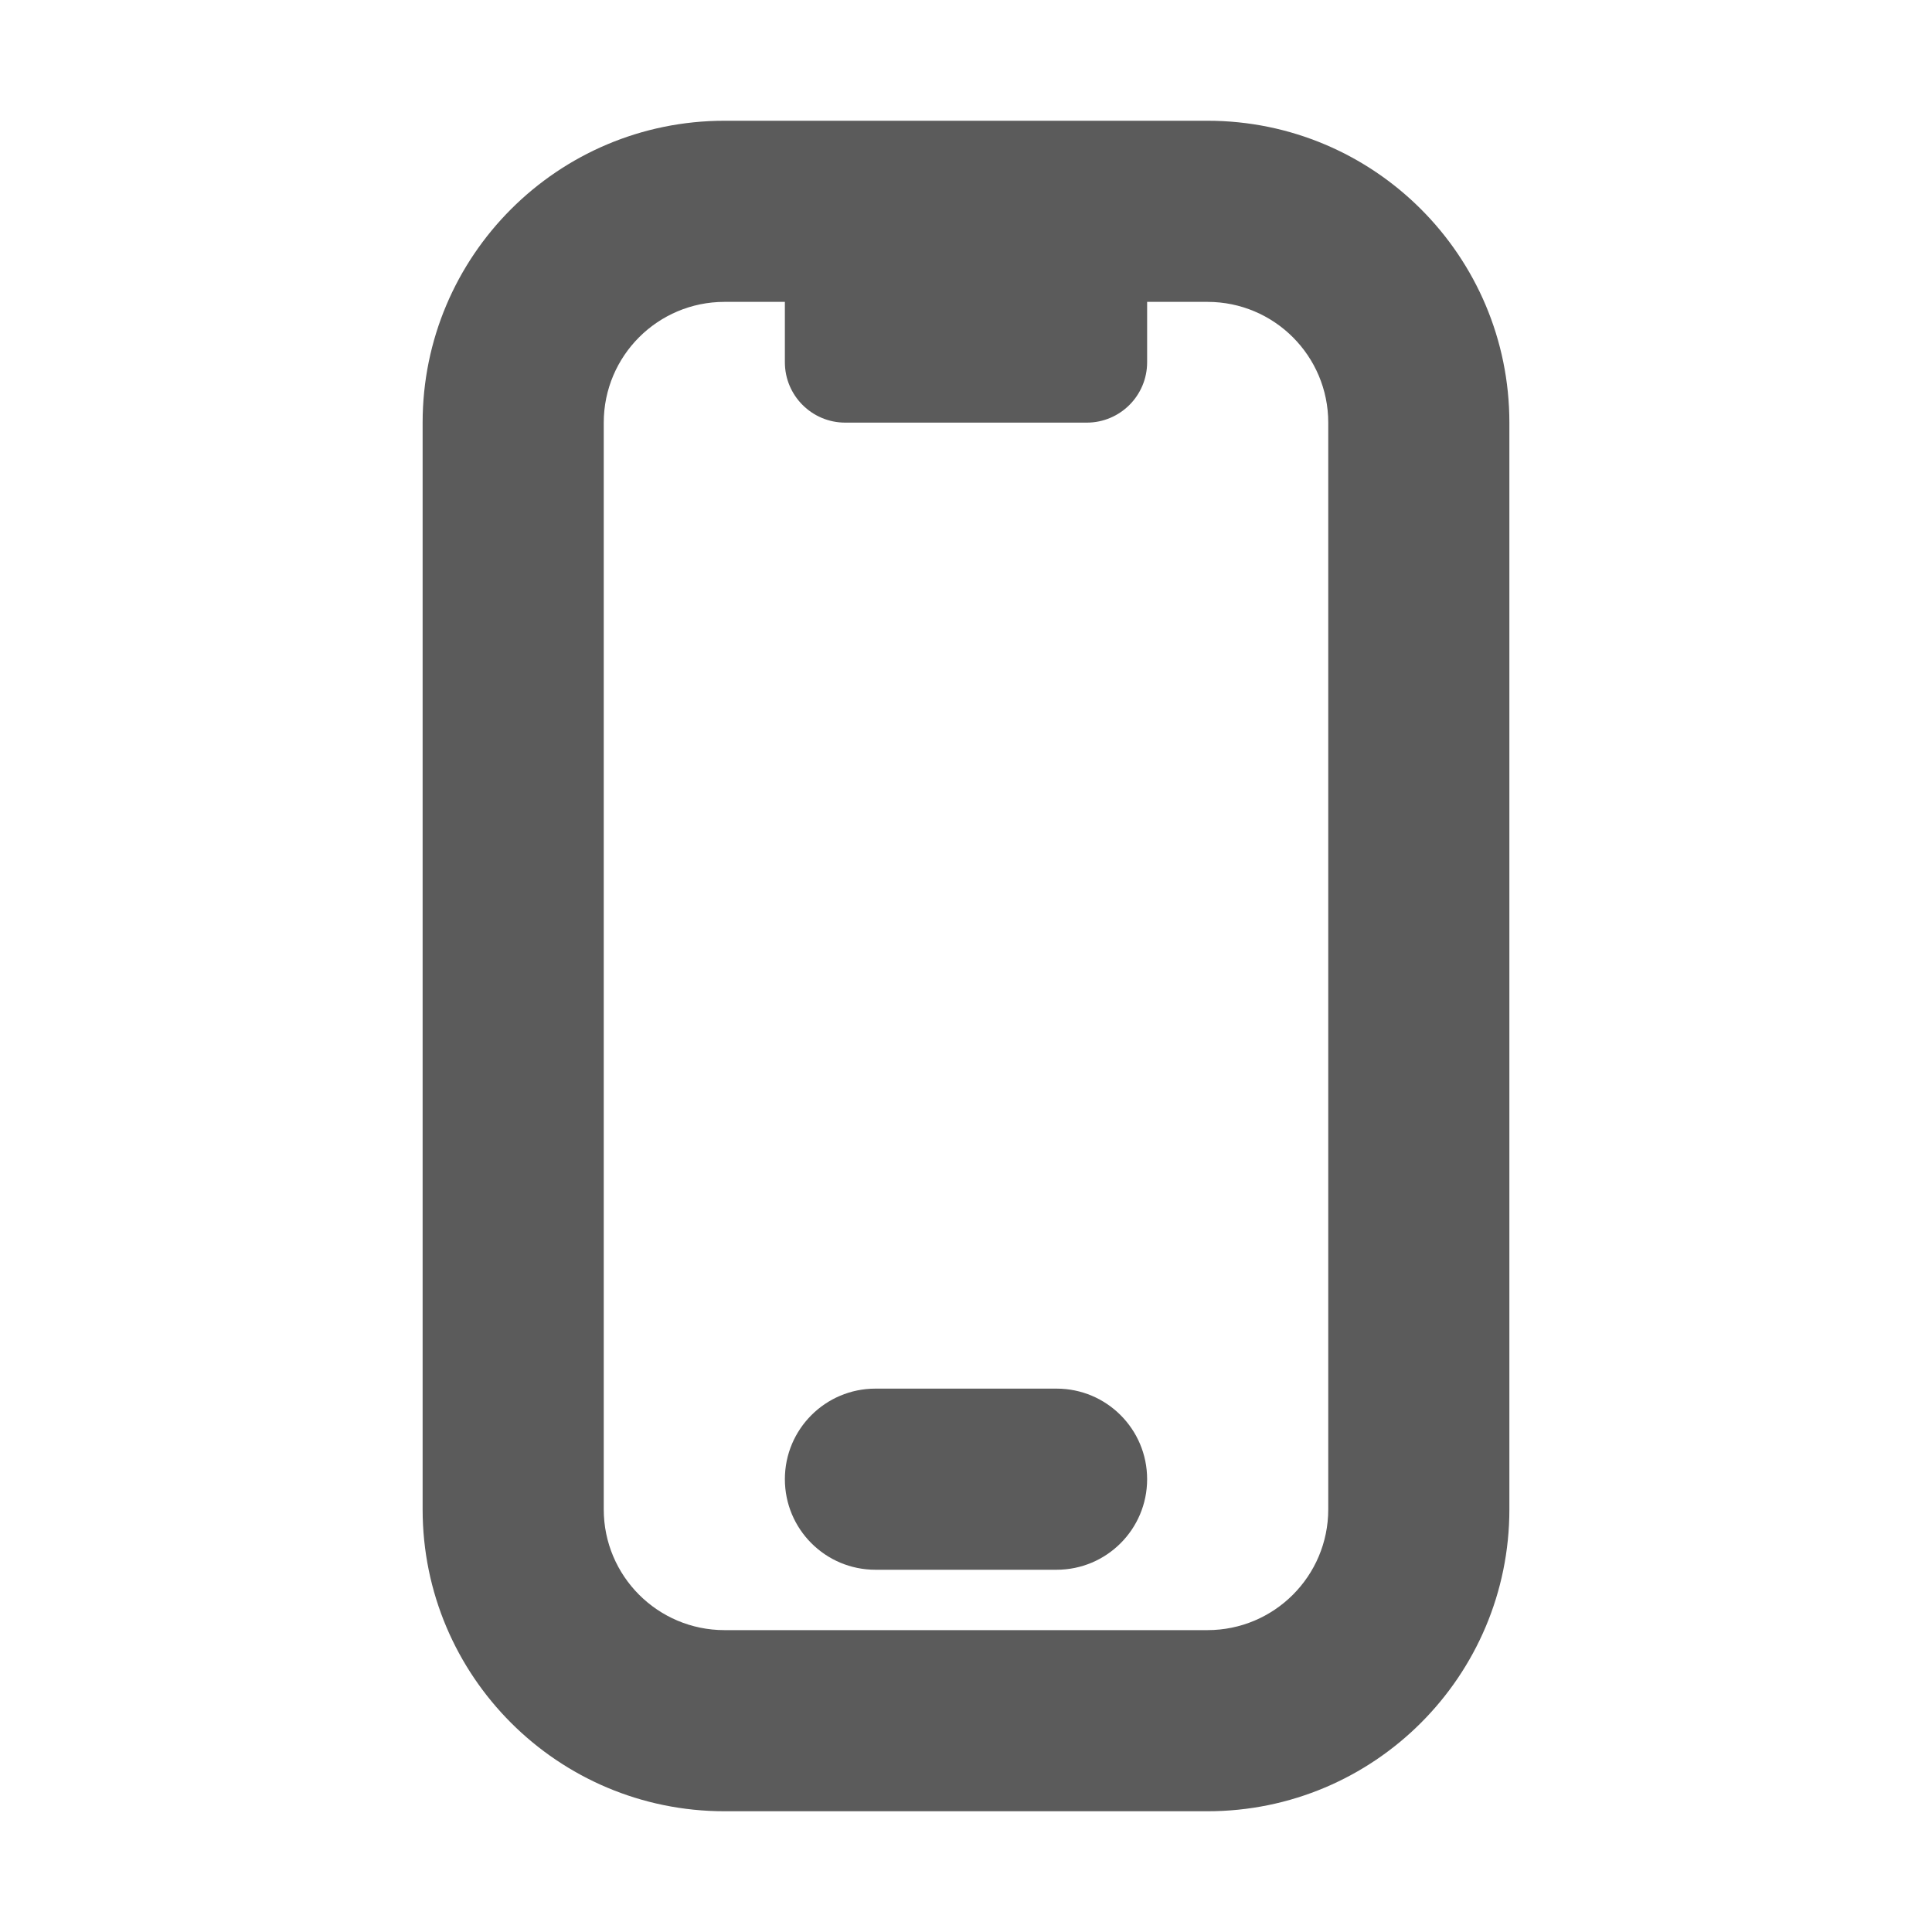
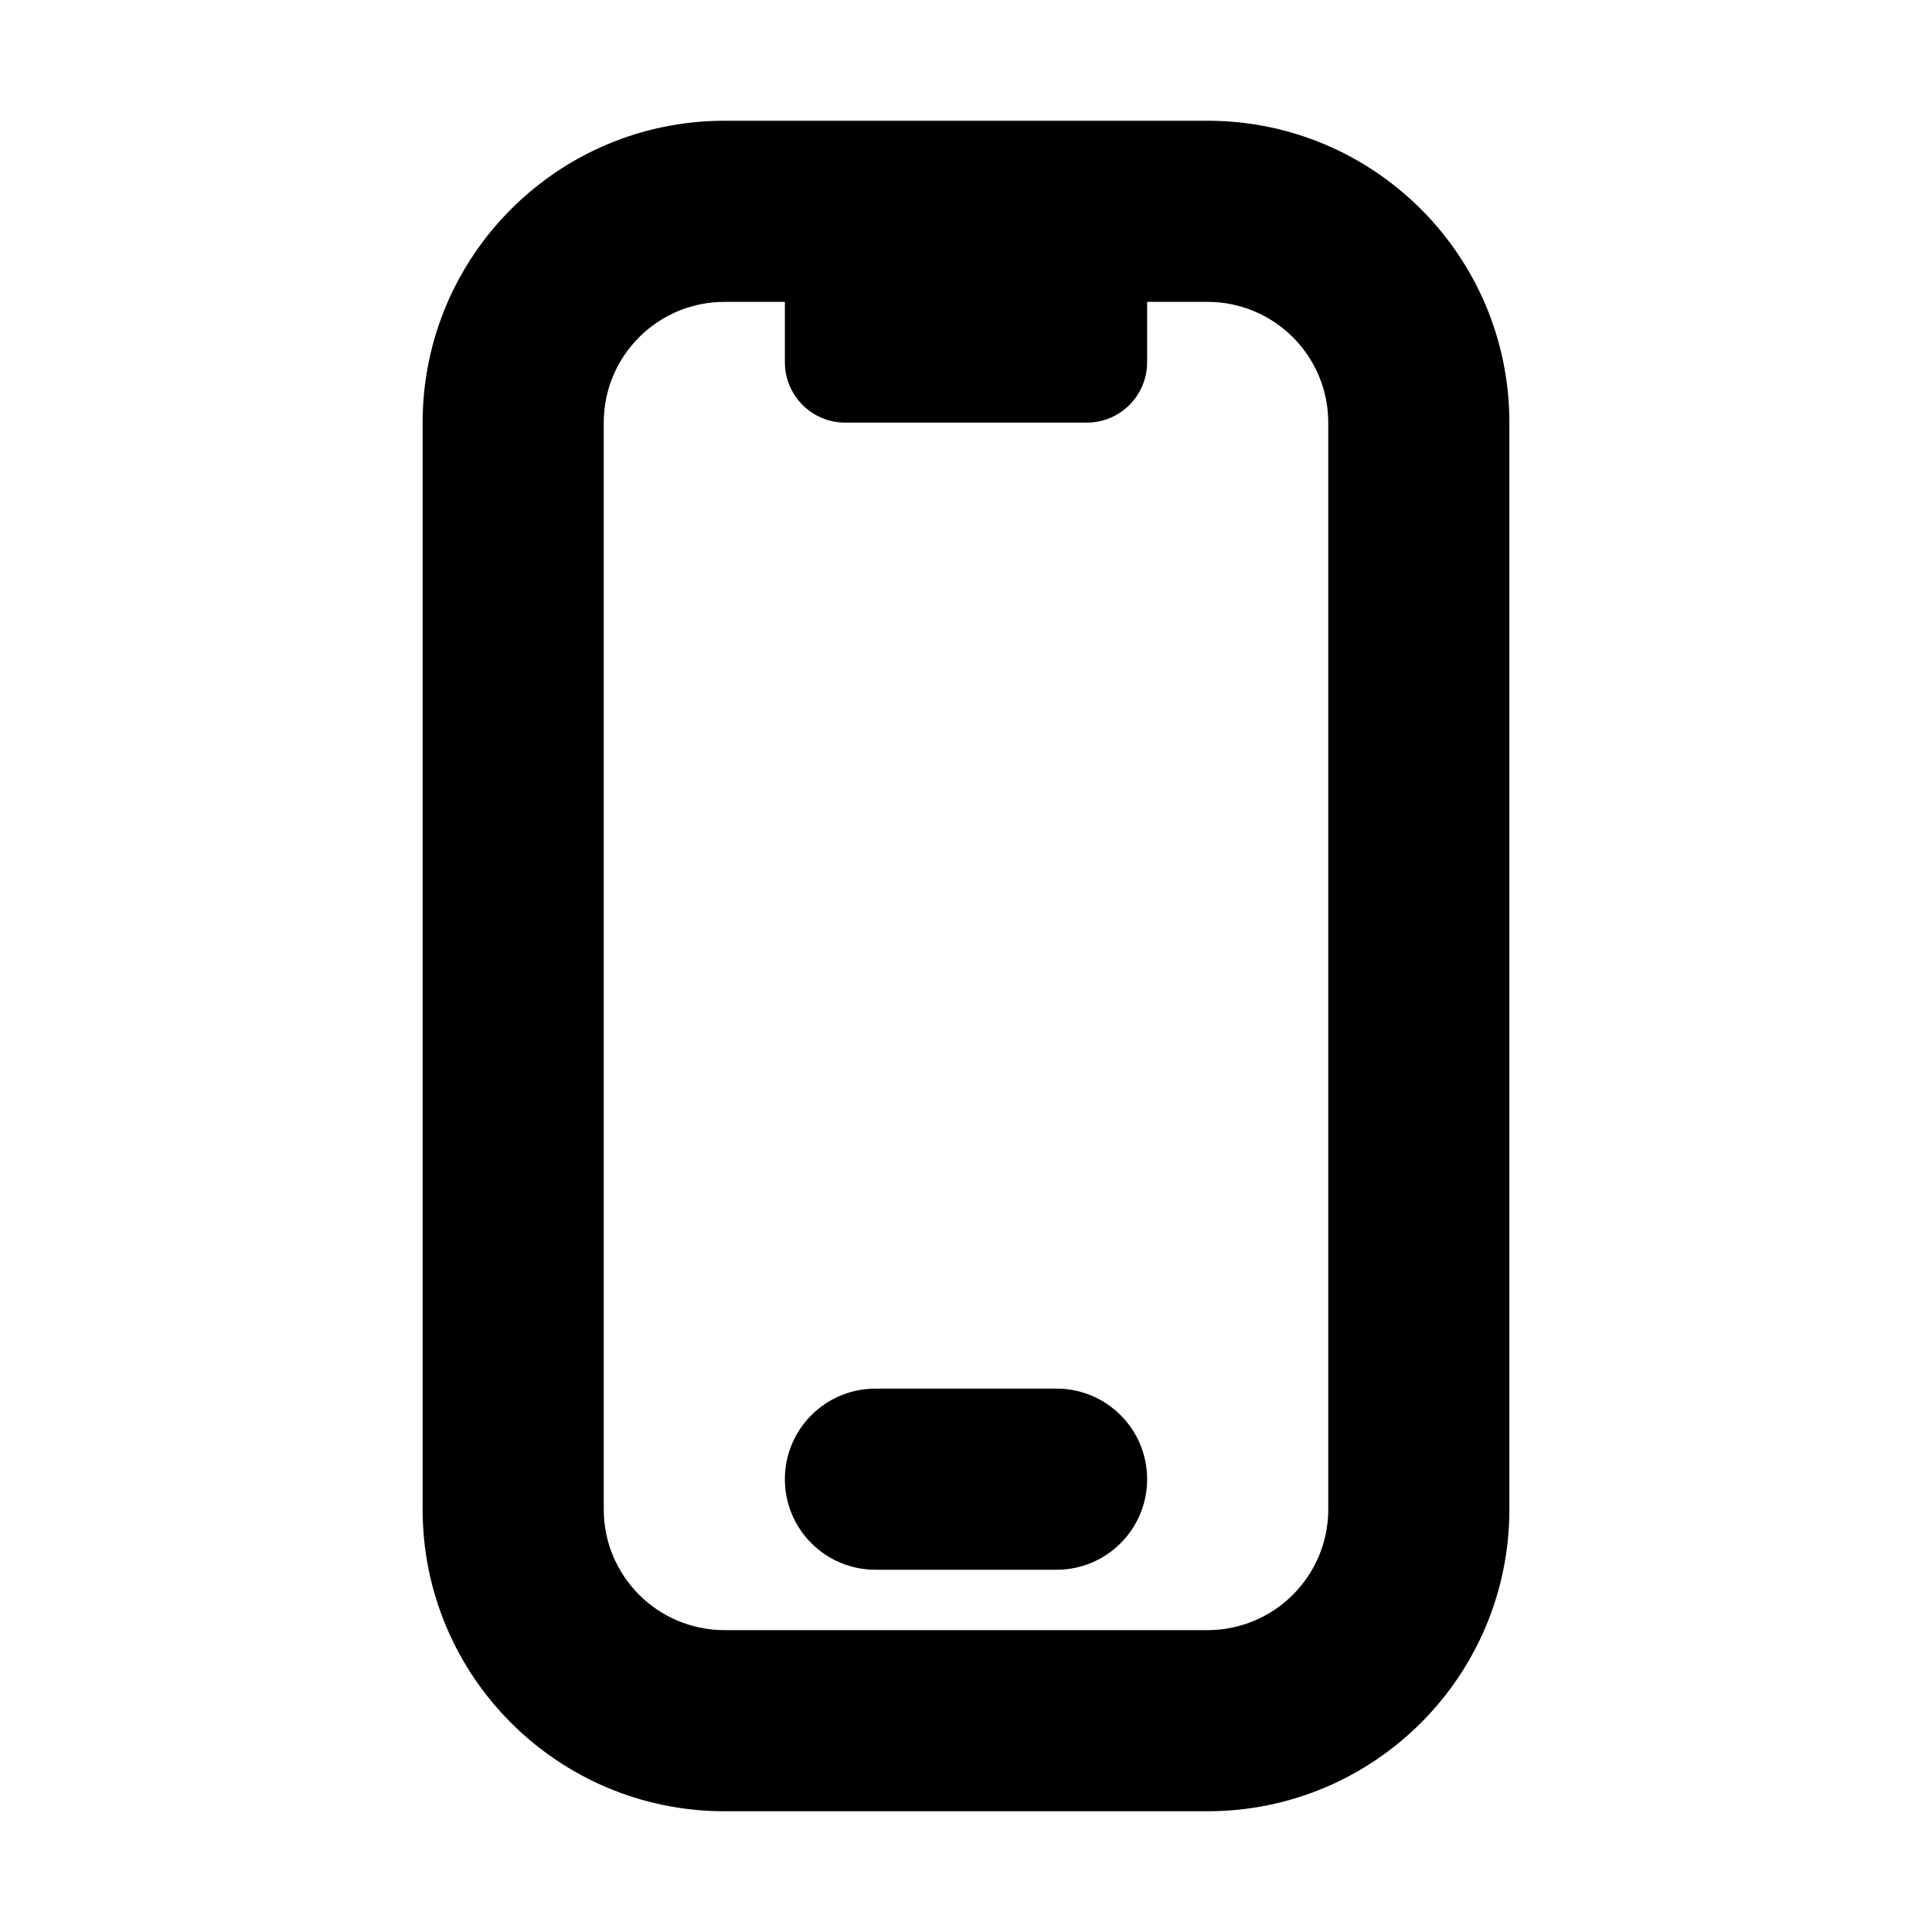
<svg xmlns="http://www.w3.org/2000/svg" viewBox="0 0 16 16" fill="currentColor" class="size-4">
-   <path fill="#5b5b5b" d="M7.25 11.5a.75.75 0 0 0 0 1.5h1.5a.75.75 0 0 0 0-1.5h-1.5Z" />
-   <path fill="#5b5b5b" fill-rule="evenodd" d="M6 1a2.5 2.5 0 0 0-2.5 2.5v9A2.5 2.5 0 0 0 6 15h4a2.5 2.5 0 0 0 2.5-2.5v-9A2.5 2.5 0 0 0 10 1H6Zm4 1.5h-.5V3a.5.5 0 0 1-.5.5H7a.5.5 0 0 1-.5-.5v-.5H6a1 1 0 0 0-1 1v9a1 1 0 0 0 1 1h4a1 1 0 0 0 1-1v-9a1 1 0 0 0-1-1Z" clip-rule="evenodd" />
+   <path fill="currentColor" d="M7.25 11.5a.75.75 0 0 0 0 1.5h1.5a.75.75 0 0 0 0-1.5h-1.5Z" />
+   <path fill="currentColor" fill-rule="evenodd" d="M6 1a2.5 2.5 0 0 0-2.5 2.5v9A2.5 2.5 0 0 0 6 15h4a2.5 2.5 0 0 0 2.5-2.5v-9A2.5 2.5 0 0 0 10 1H6Zm4 1.5h-.5V3a.5.5 0 0 1-.5.5H7a.5.5 0 0 1-.5-.5v-.5H6a1 1 0 0 0-1 1v9a1 1 0 0 0 1 1h4a1 1 0 0 0 1-1v-9a1 1 0 0 0-1-1Z" clip-rule="evenodd" />
</svg>
